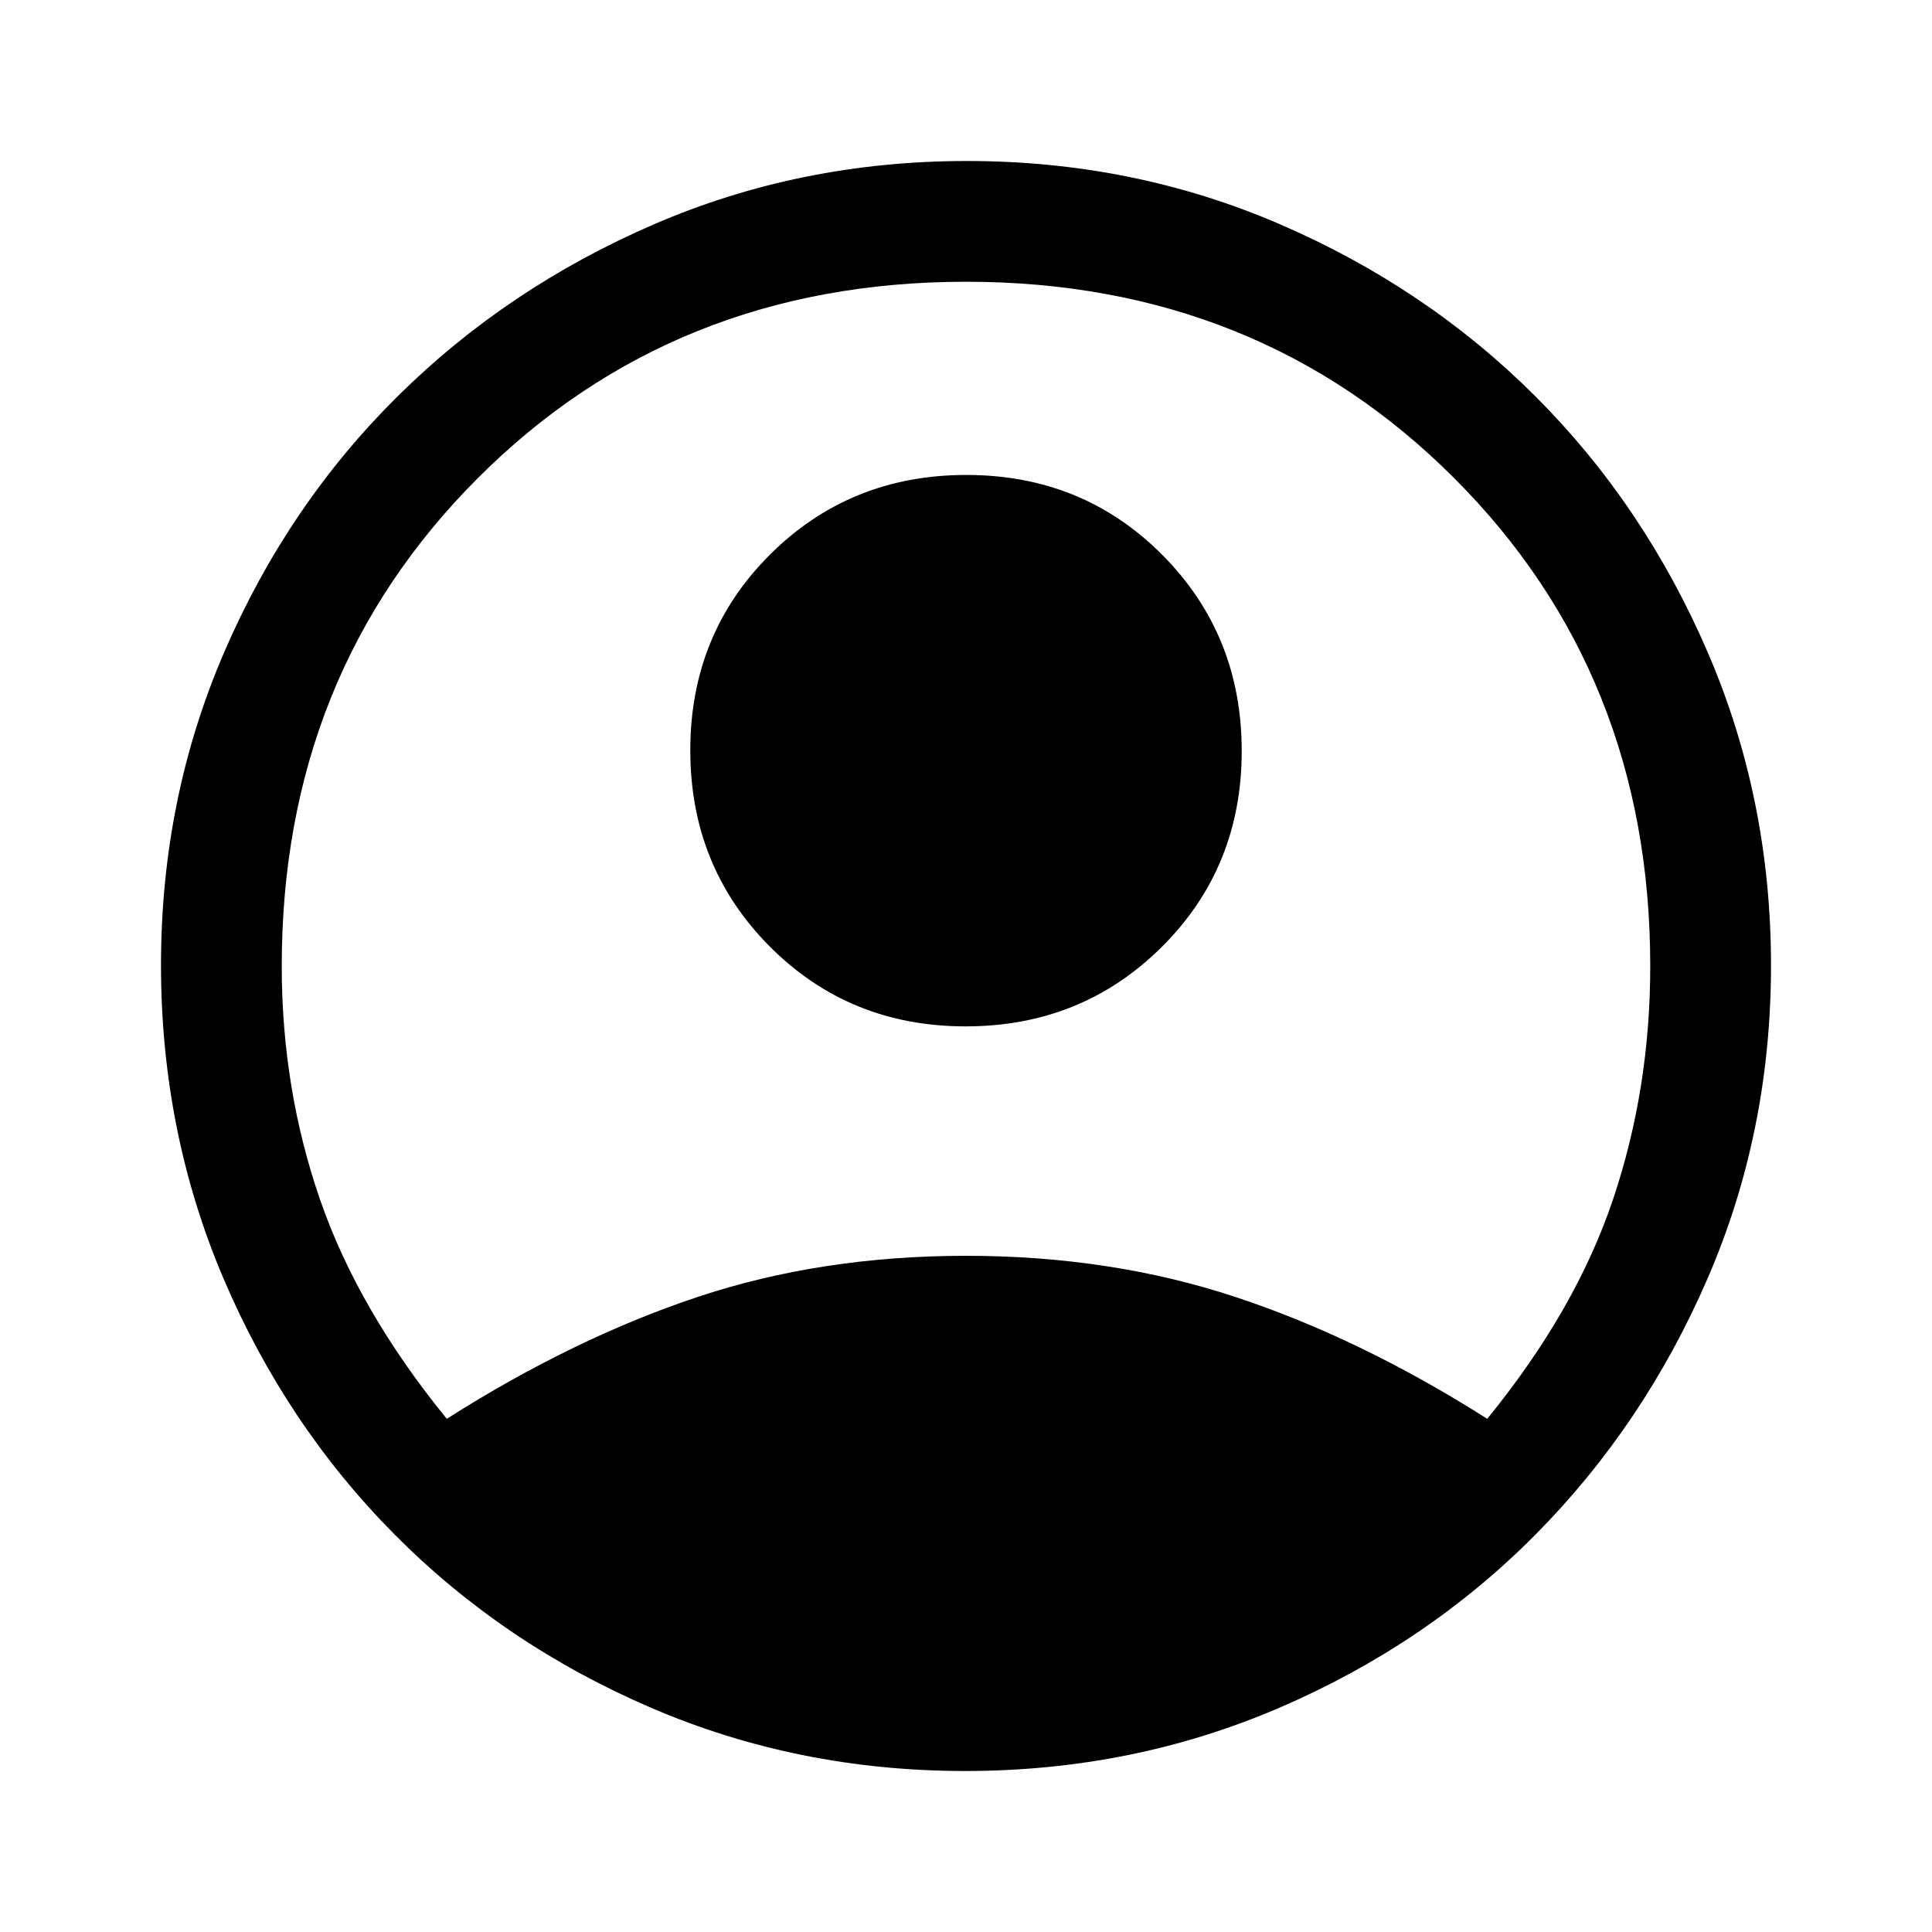
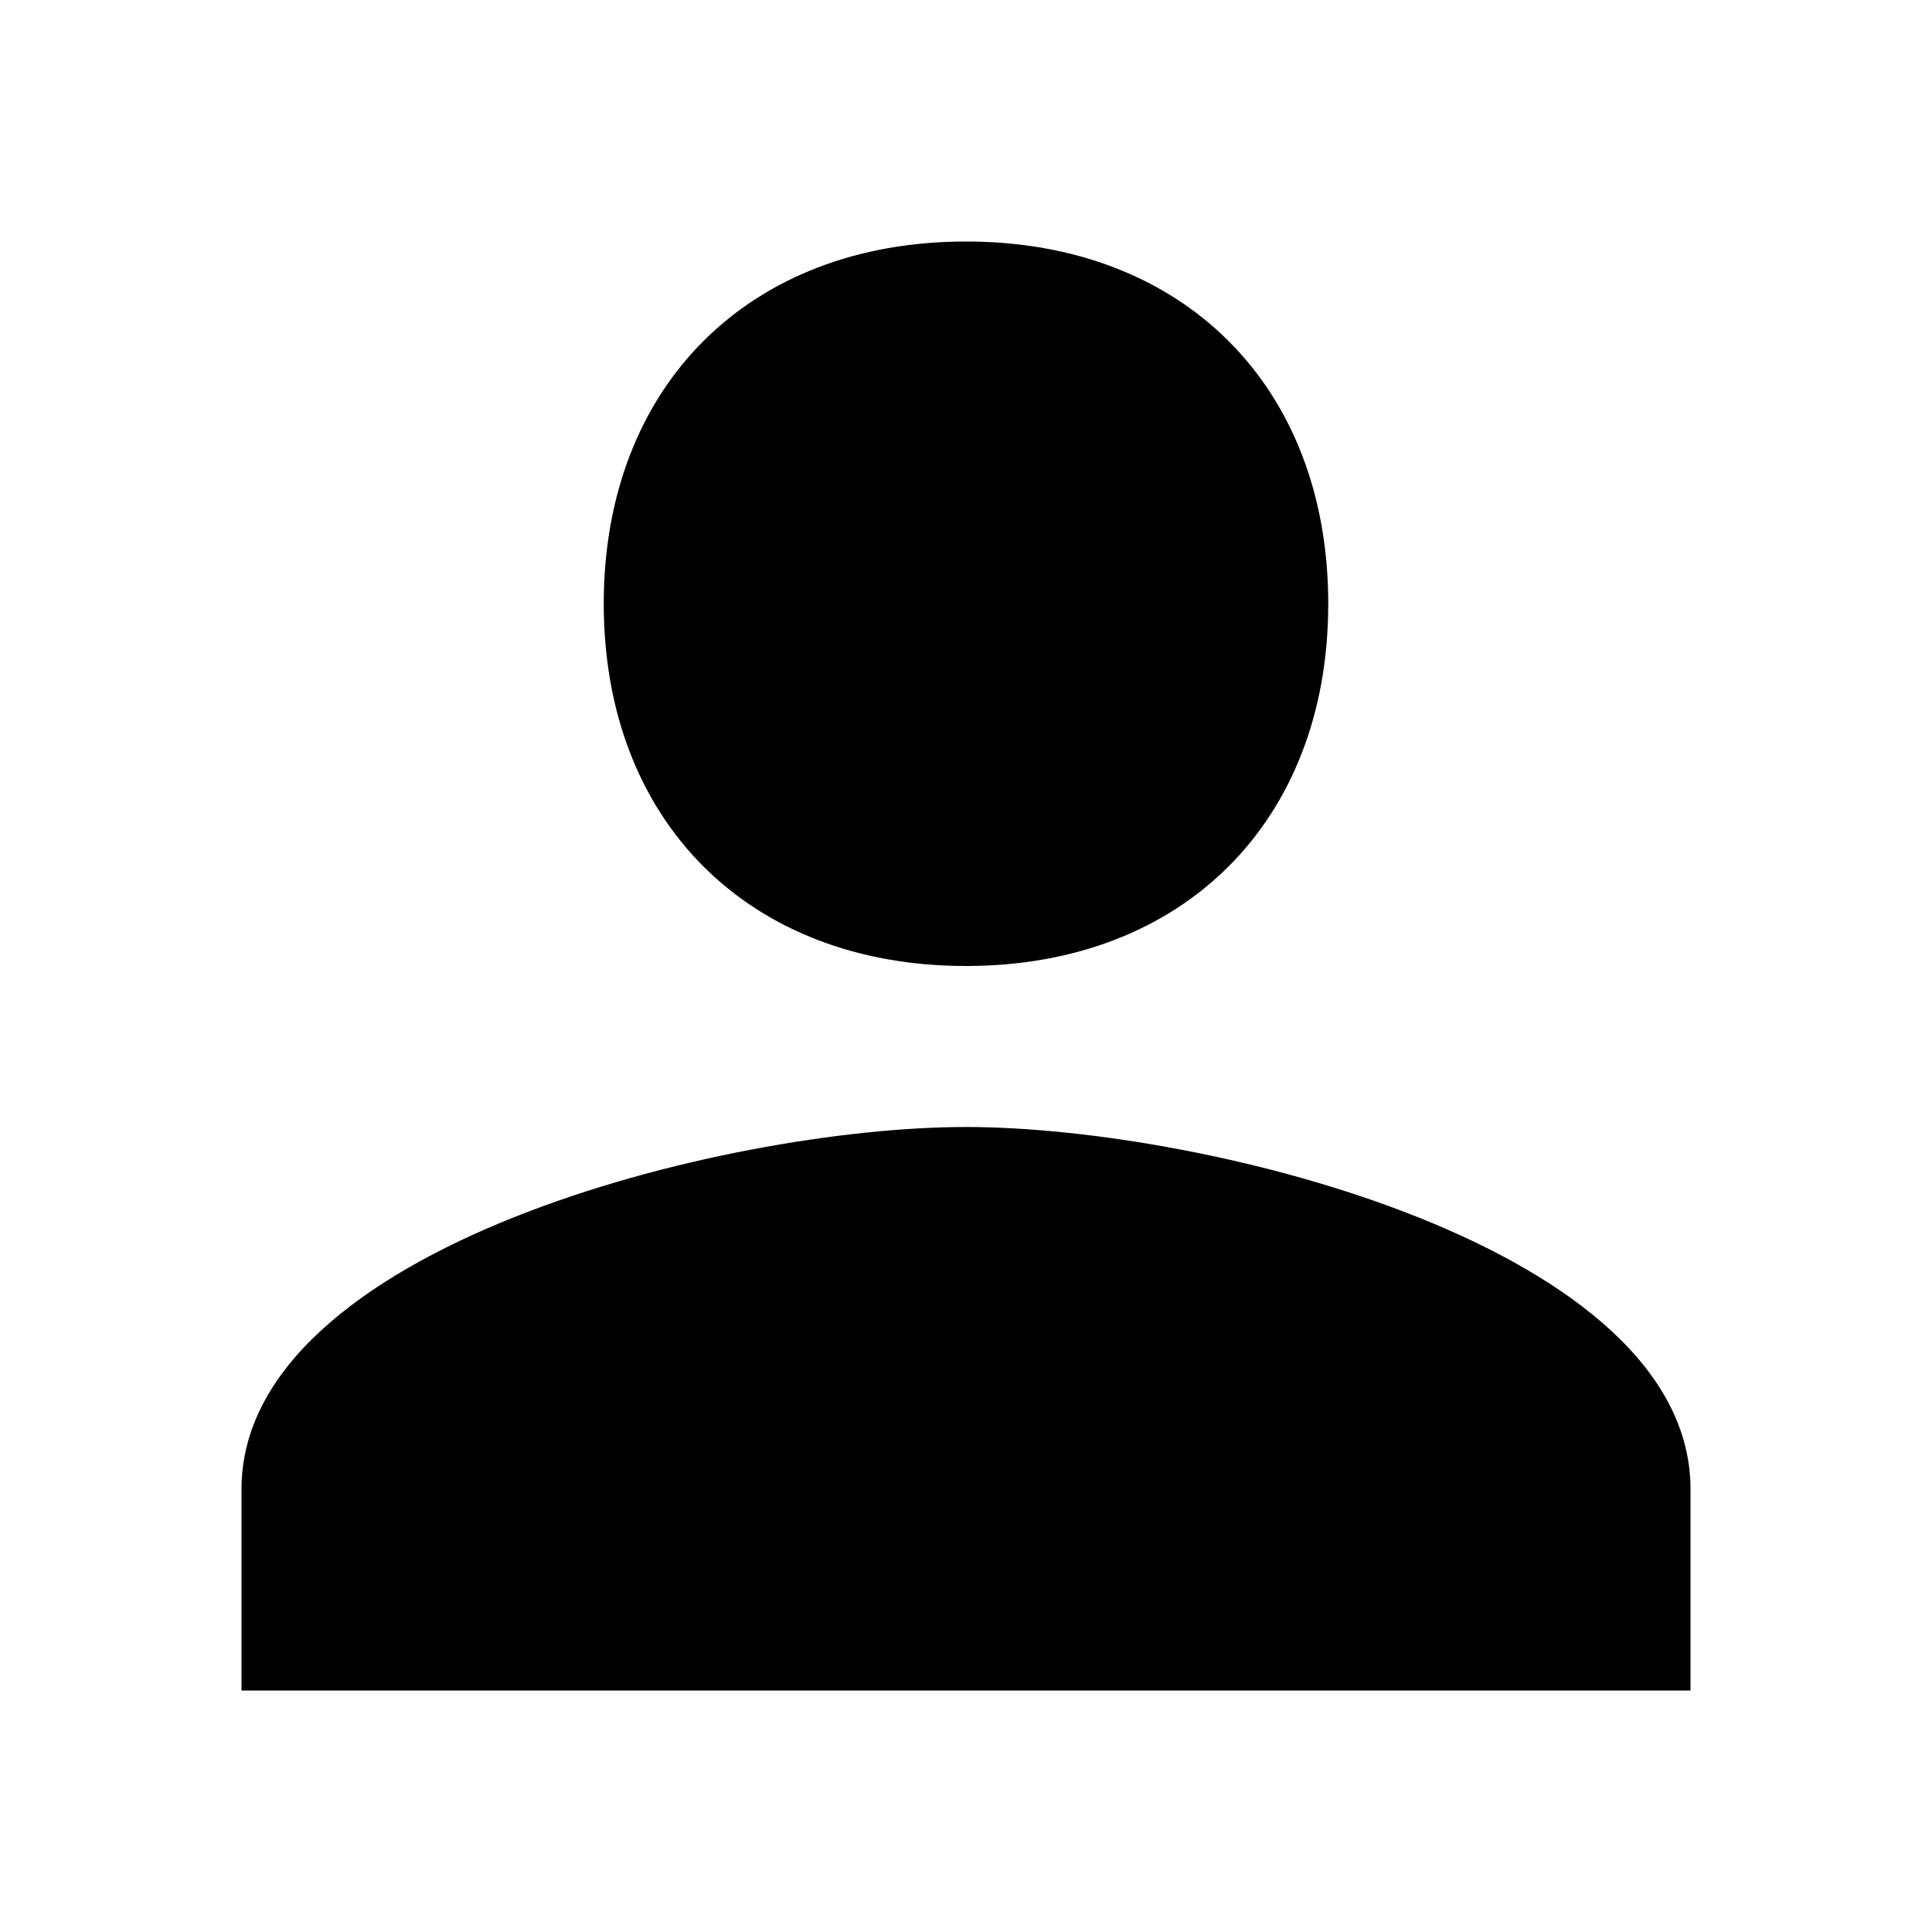
- <svg xmlns="http://www.w3.org/2000/svg" height="48" viewBox="0 -960 960 960" width="48">
-   <path d="M222-255q63-40 124.5-60.5T480-336q72 0 134 20.5T739-255q44-54 62.5-109T820-480q0-145-97.5-242.5T480-820q-145 0-242.5 97.5T140-480q0 61 19 116t63 109Zm257.814-195Q422-450 382.5-489.686q-39.5-39.686-39.5-97.5t39.686-97.314q39.686-39.5 97.5-39.5t97.314 39.686q39.5 39.686 39.5 97.5T577.314-489.5q-39.686 39.5-97.5 39.5Zm-.219 370q-83.146 0-156.275-31.5t-127.225-86Q142-252 111-324.841 80-397.681 80-480.5q0-82.819 31.5-155.659Q143-709 197.5-763t127.341-85.5Q397.681-880 480.5-880q82.819 0 155.659 31.5Q709-817 763-763t85.5 127Q880-563 880-480.266q0 82.734-31.5 155.5T763-197.5q-54 54.5-127.129 86T479.595-80Z" />
+ <svg xmlns="http://www.w3.org/2000/svg" viewBox="0 0 24 24" width="48" height="48" fill="currentColor">
+   <path d="M12 12c2.7 0 4.5-1.8 4.5-4.5S14.7 3 12 3 7.5 4.8 7.5 7.5 9.3 12 12 12zm0 2c-3 0-9 1.5-9 4.5V21h18v-2.5c0-3-6-4.5-9-4.5z" />
</svg>
